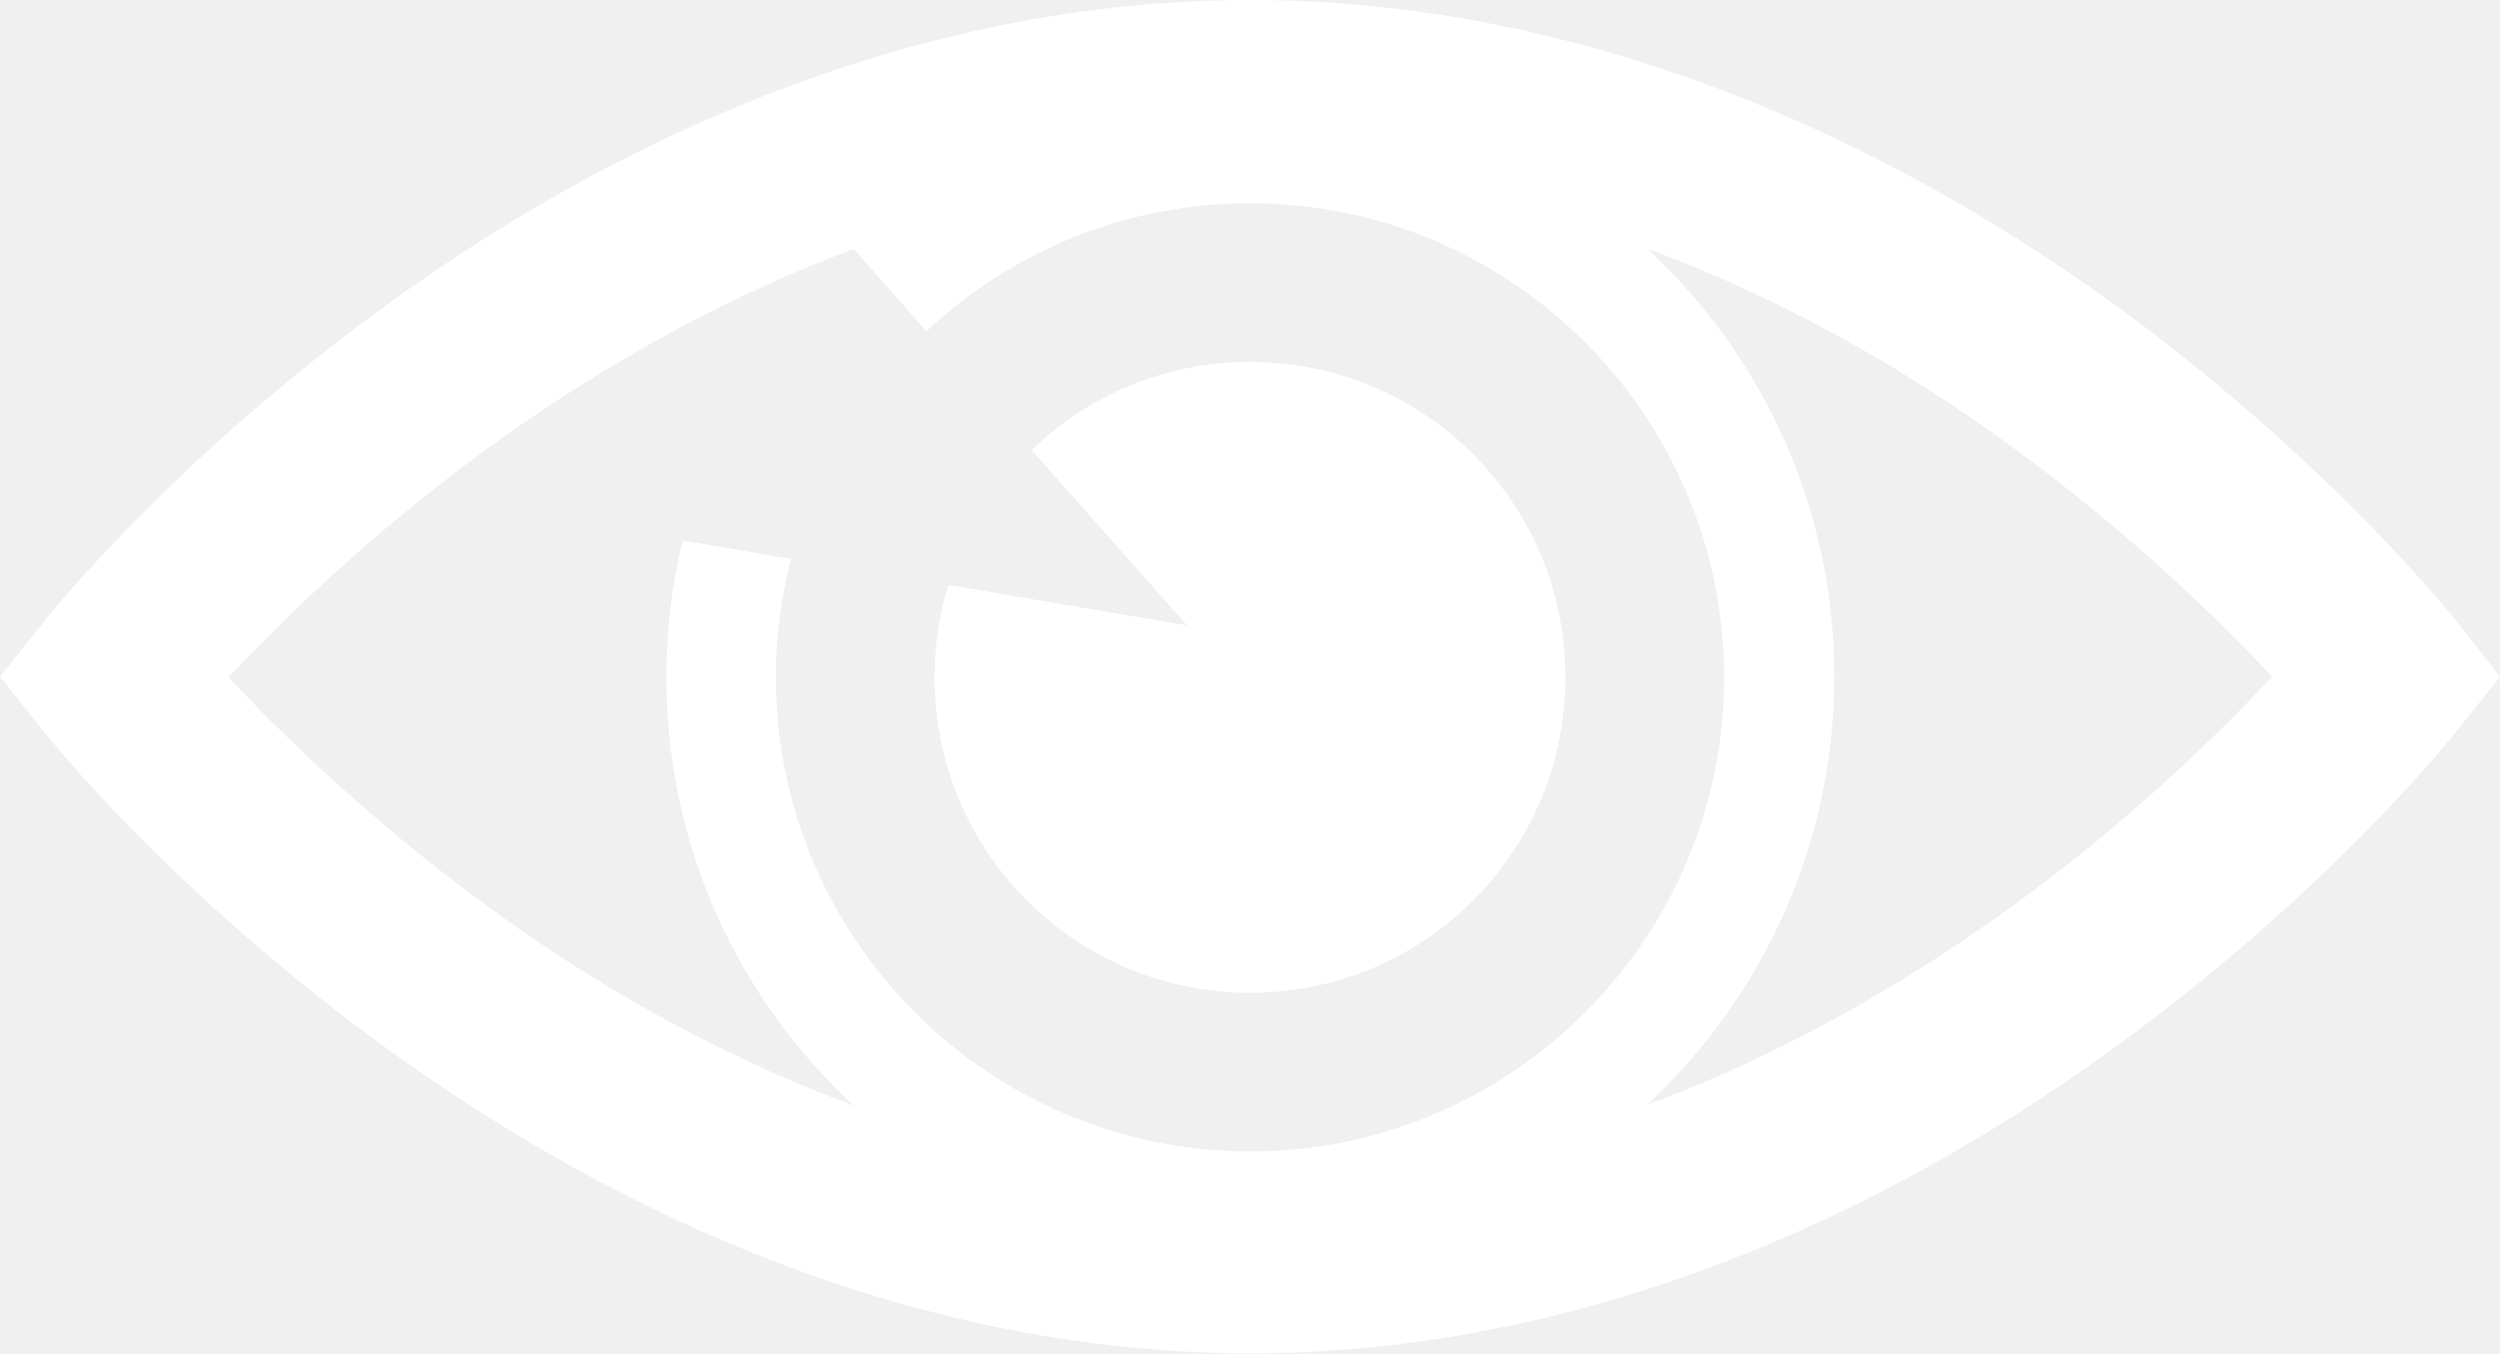
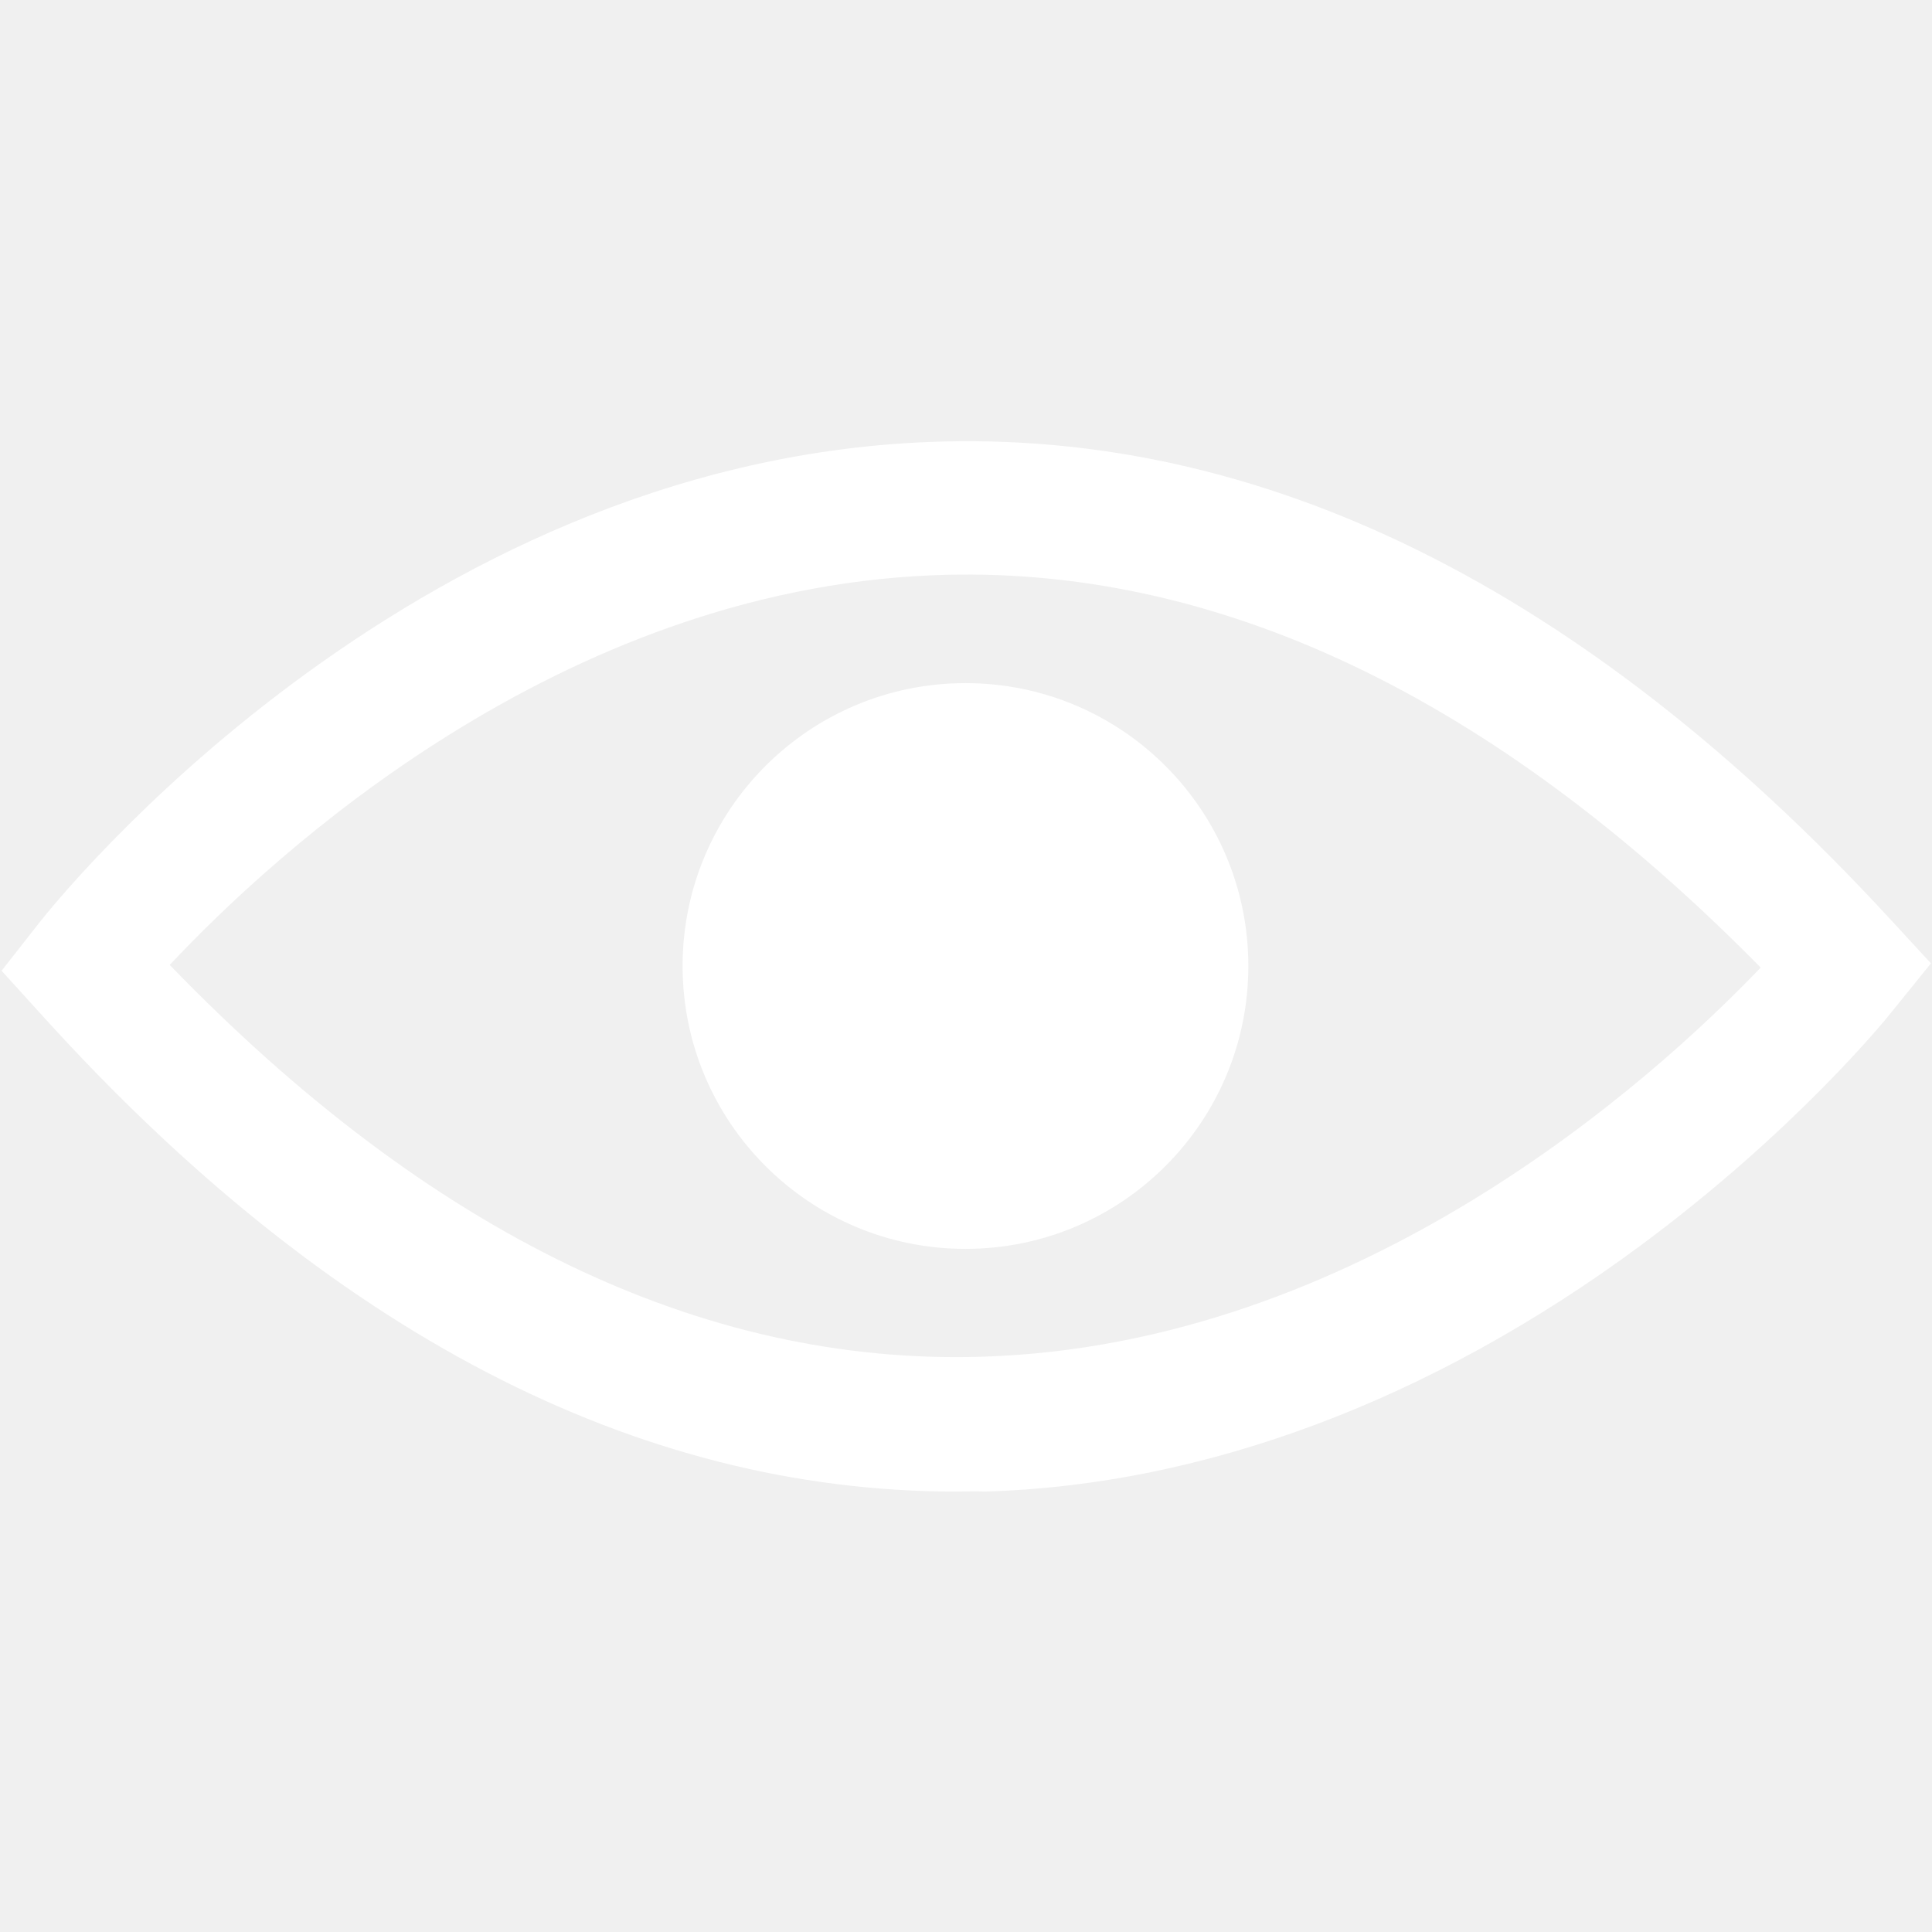
- <svg xmlns="http://www.w3.org/2000/svg" version="1.1" id="Layer_1" x="0px" y="0px" viewBox="0 0 365.4 197.9" style="enable-background:new 0 0 365.4 197.9;" xml:space="preserve">
+ <svg xmlns="http://www.w3.org/2000/svg" version="1.1" id="Layer_1" x="0px" y="0px" viewBox="-122 214.6 365.4 365.4" style="enable-background:new -122 214.6 365.4 365.4;" xml:space="preserve">
  <style type="text/css">
	.st0{fill:#FFFFFF;}
</style>
  <g>
-     <g>
-       <path class="st0" d="M359.2,91c-0.7-0.9-18.4-23.1-48.8-45.5C269.8,15.8,225.7,0,182.7,0C139.8,0,95.6,15.8,55.1,45.6    C24.7,67.9,7,90.1,6.3,91L0,98.9l6.3,7.9c0.7,0.9,18.4,23.1,48.8,45.4c40.6,29.8,84.7,45.6,127.6,45.6    c42.9,0,87.1-15.8,127.6-45.6c30.4-22.3,48.1-44.5,48.8-45.4l6.3-7.9L359.2,91z M182.7,168.3c-38.2,0-69.3-31.1-69.3-69.3    c0-6,0.8-11.8,2.2-17.3l-15.8-2.7c-1.6,6.4-2.4,13.1-2.4,20c0,24.7,10.5,47,27.4,62.6c-21.6-8-40.1-19.2-53.9-29.4    c-17.2-12.6-30.1-25.3-37.5-33.2c7.4-7.9,20.3-20.6,37.5-33.2c13.9-10.1,32.3-21.4,53.9-29.4l10.6,12    c12.4-11.6,29.1-18.7,47.3-18.7c38.2,0,69.3,31.1,69.3,69.3S220.9,168.3,182.7,168.3L182.7,168.3z M294.6,132.1    c-13.9,10.1-32.3,21.4-53.9,29.4c16.8-15.6,27.4-37.9,27.4-62.6c0-24.7-10.5-47-27.4-62.6c21.6,8,40.1,19.2,53.9,29.4    c17.2,12.6,30.1,25.3,37.5,33.2C324.7,106.8,311.8,119.6,294.6,132.1L294.6,132.1z M294.6,132.1" />
-     </g>
-     <path class="st0" d="M138.6,85.5c-1.3,4.3-2,8.8-2,13.5c0,25.5,20.6,46.1,46.1,46.1c25.5,0,46.1-20.6,46.1-46.1   c0-25.5-20.6-46.1-46.1-46.1c-12.4,0-23.7,4.9-31.9,12.9l22.7,25.6L138.6,85.5z M138.6,85.5" />
+     <path class="st0" d="M58.8,496.7c-60.5,0-118.6-30.2-172.6-89.8l-7.9-8.7l7.3-9.3c2.8-3.5,69-86.7,167.9-90.7   c63.1-2.6,124.1,27.6,181.5,89.7l8.2,8.9l-7.6,9.4c-0.7,0.9-18,22.3-47.5,44.1c-39.4,29.1-82.2,45.2-123.8,46.4   C62.5,496.6,60.6,496.7,58.8,496.7z M-89.9,397.1c49.1,50.8,100.7,75.7,153.5,74.1c71.5-2.1,127-52.3,147.4-73.6   c-50.6-51.4-103.3-76.4-156.6-74.2C-16.3,326.3-70.2,376.1-89.9,397.1z" />
+   </g>
+   <g>
+     <circle class="st0" cx="60.6" cy="397.3" r="53.5" />
  </g>
</svg>
